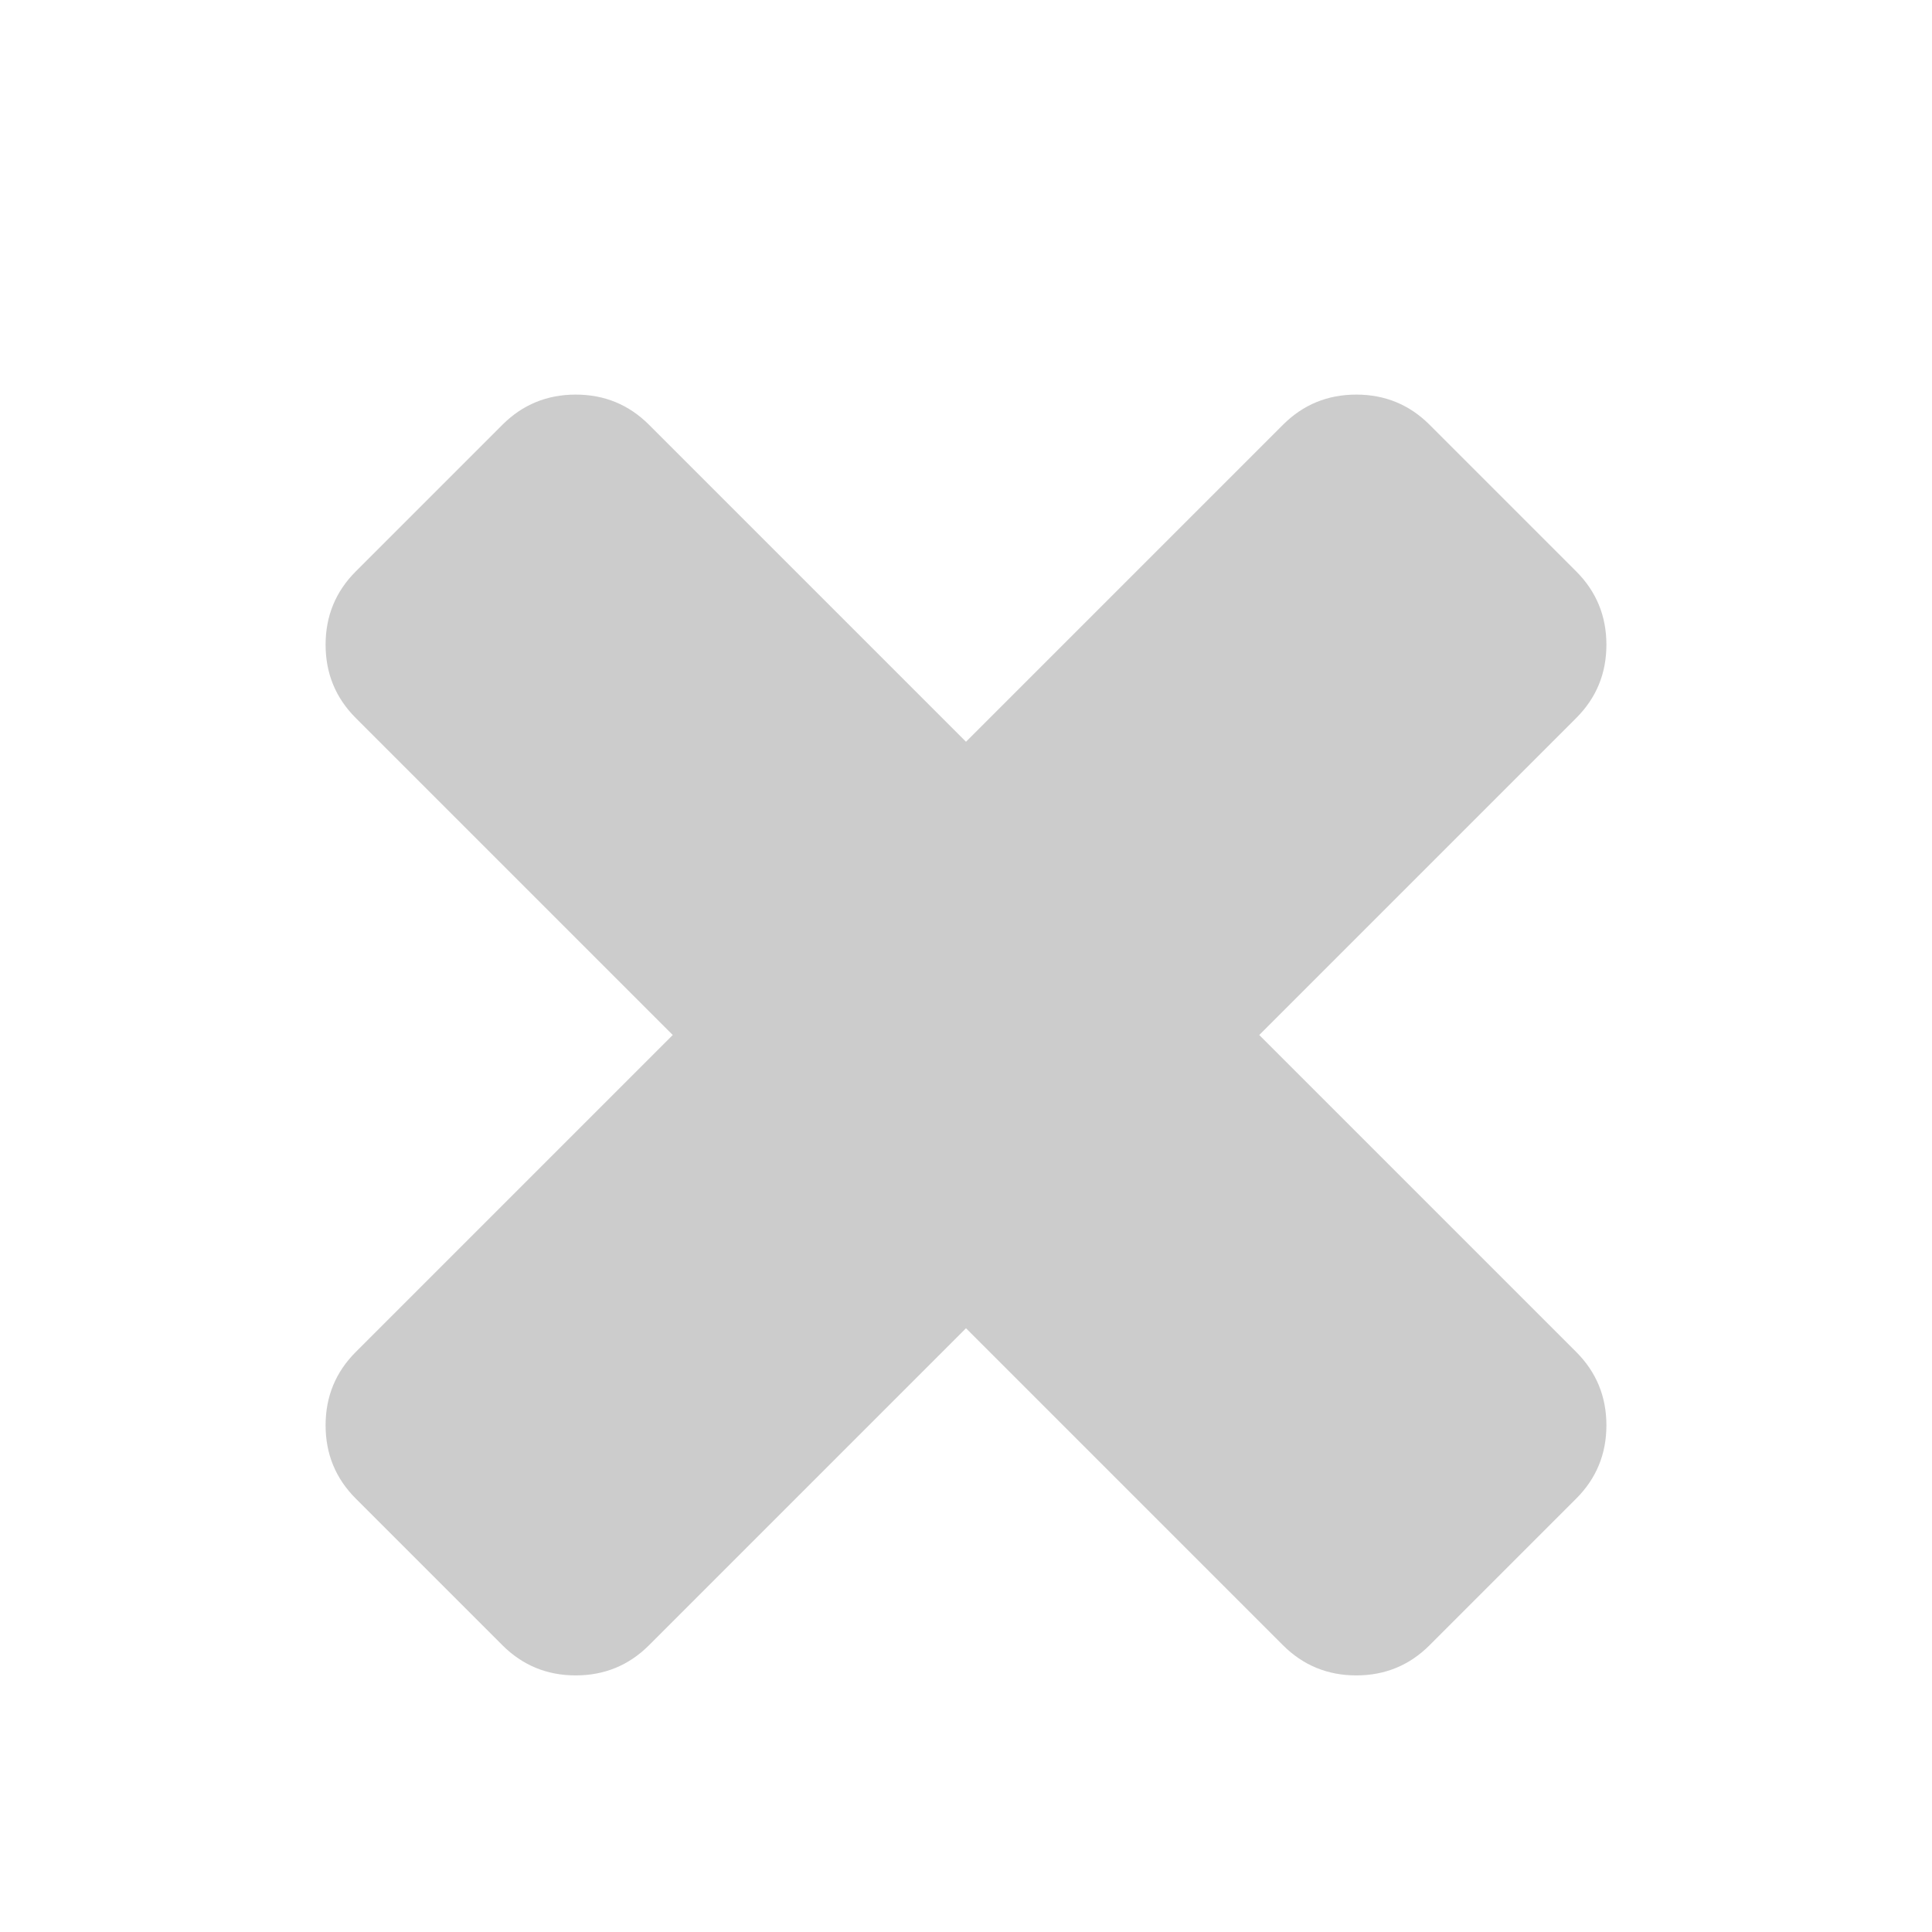
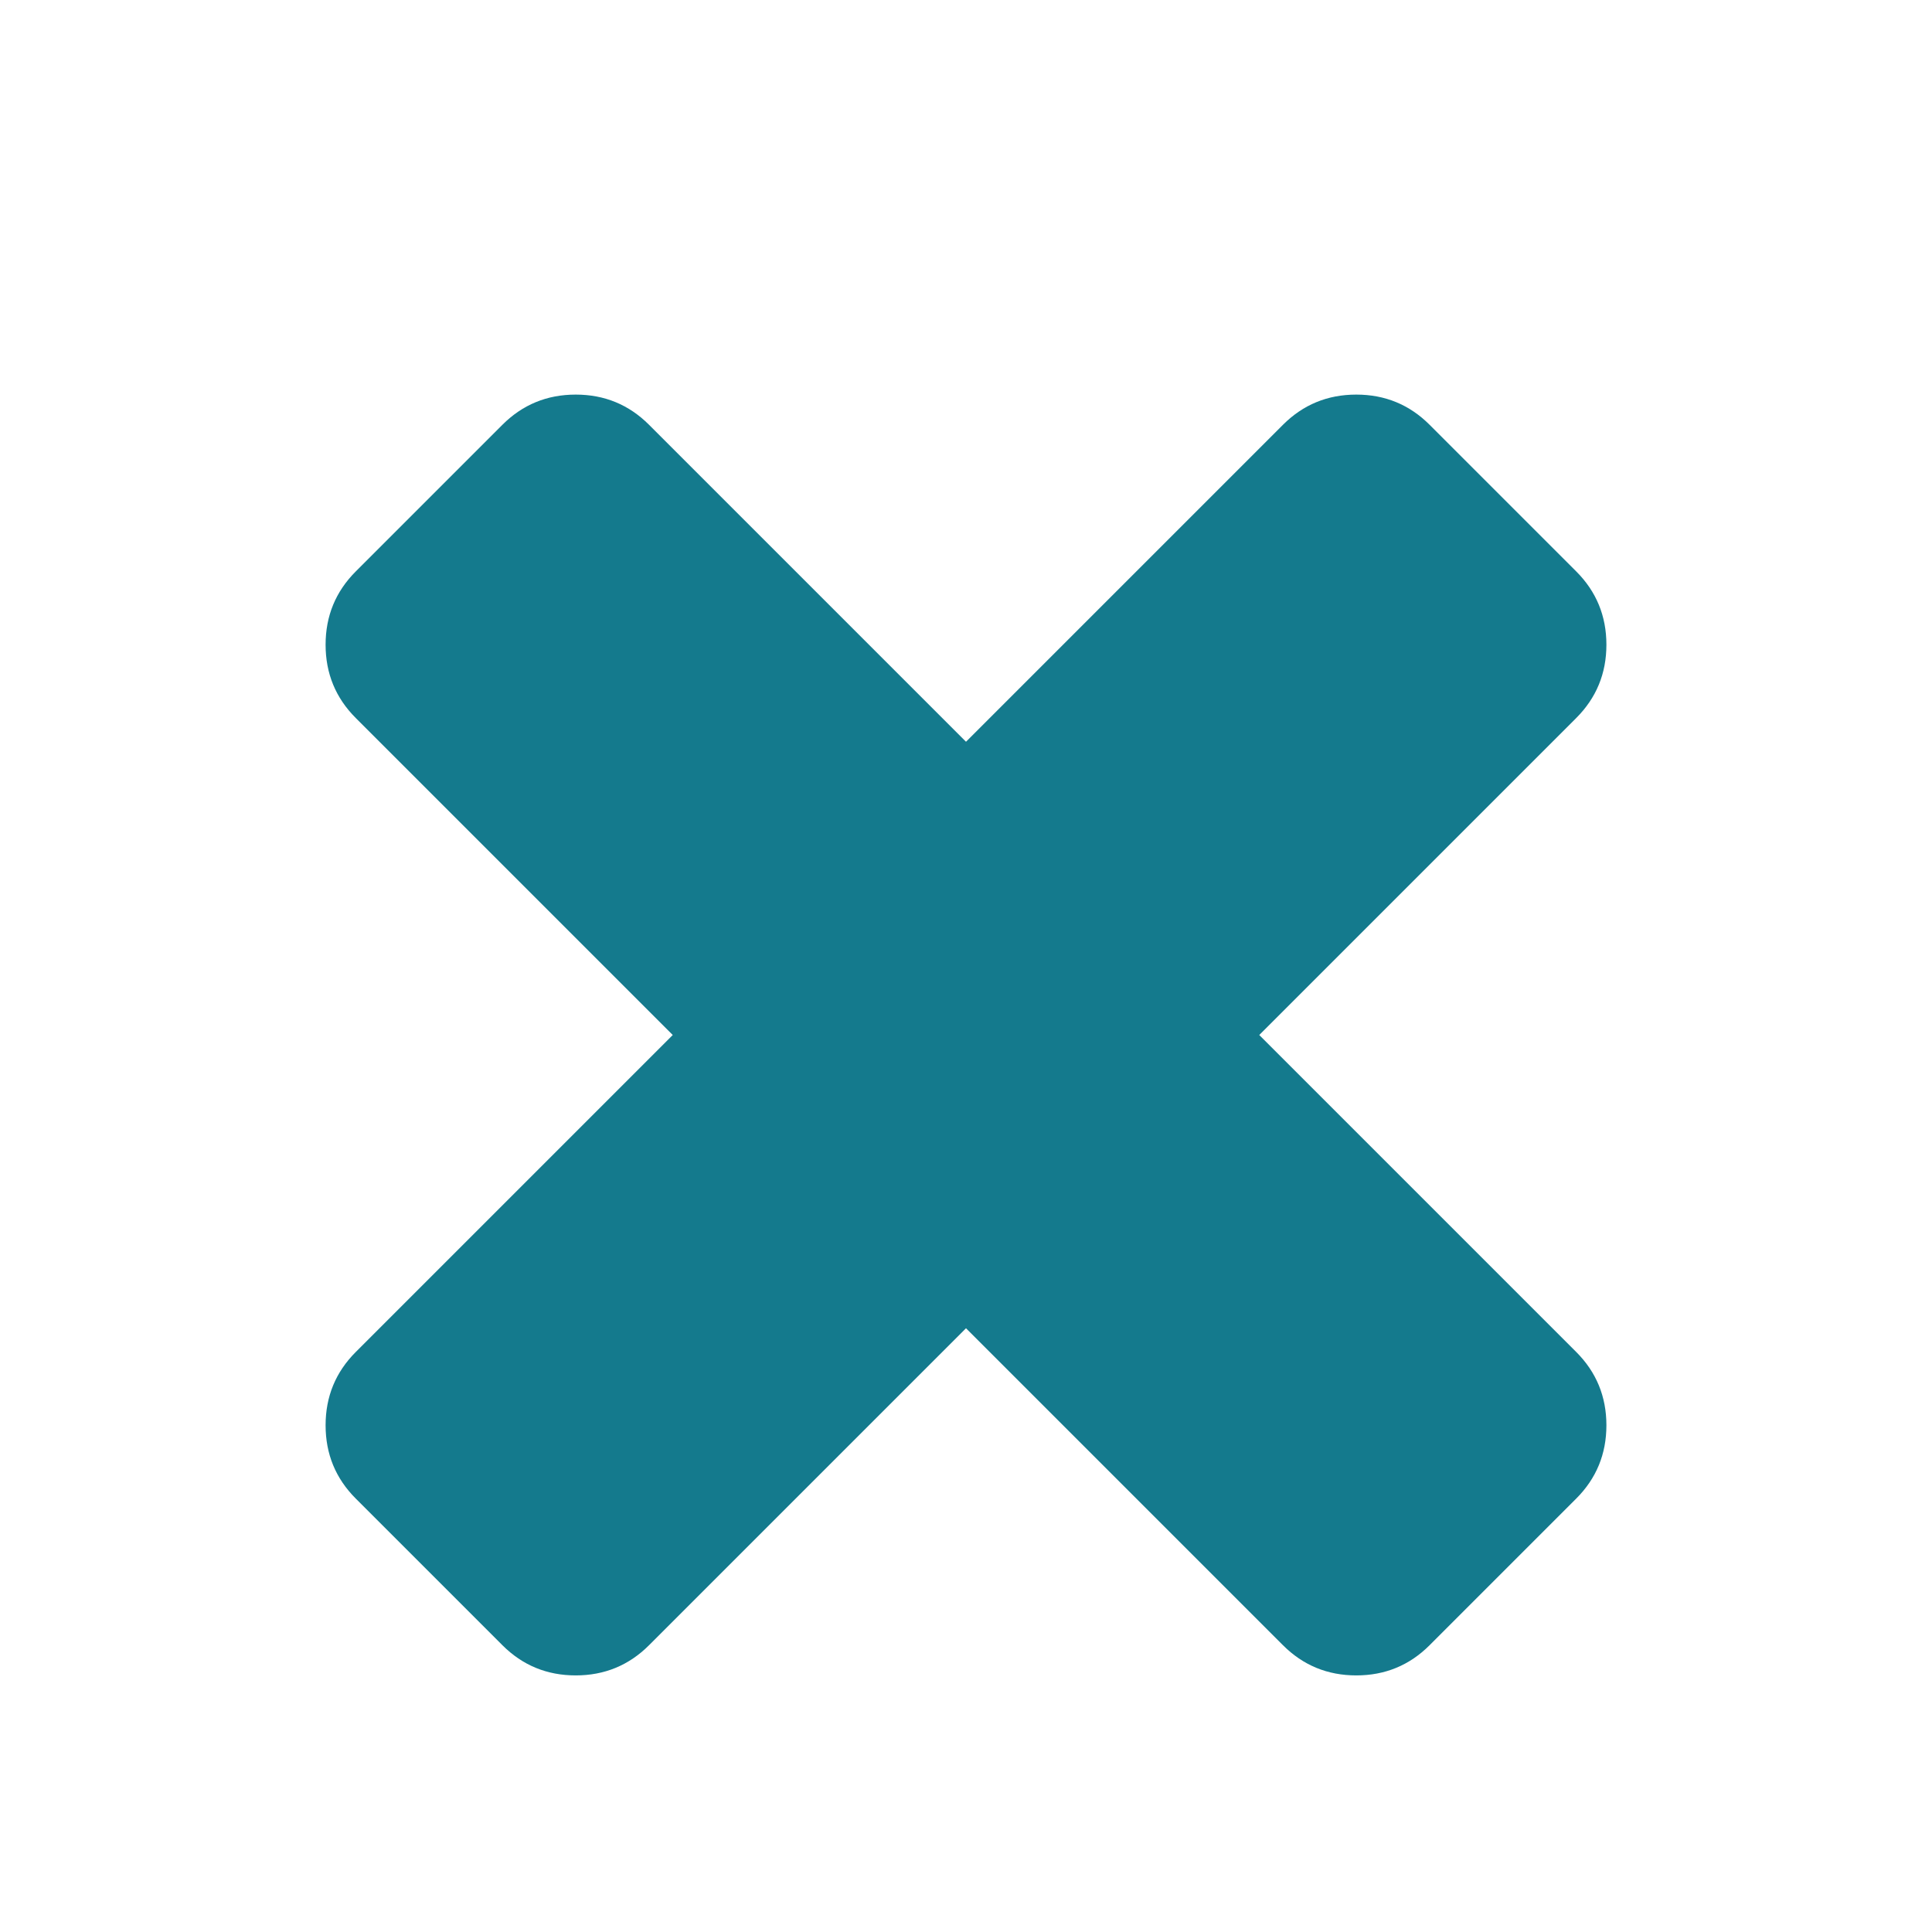
<svg xmlns="http://www.w3.org/2000/svg" width="1792" height="1792" viewBox="0 0 1792 1792">
-   <path d="M1490 1322q0 40-28 68l-136 136q-28 28-68 28t-68-28l-294-294-294 294q-28 28-68 28t-68-28l-136-136q-28-28-28-68t28-68l294-294-294-294q-28-28-28-68t28-68l136-136q28-28 68-28t68 28l294 294 294-294q28-28 68-28t68 28l136 136q28 28 28 68t-28 68l-294 294 294 294q28 28 28 68z" fill="#ccc" />
+   <path d="M1490 1322q0 40-28 68l-136 136q-28 28-68 28t-68-28l-294-294-294 294q-28 28-68 28t-68-28l-136-136q-28-28-28-68t28-68l294-294-294-294q-28-28-28-68t28-68l136-136q28-28 68-28t68 28l294 294 294-294q28-28 68-28t68 28l136 136q28 28 28 68t-28 68l-294 294 294 294q28 28 28 68z" fill="rgb(20, 122, 141)" />
</svg>
